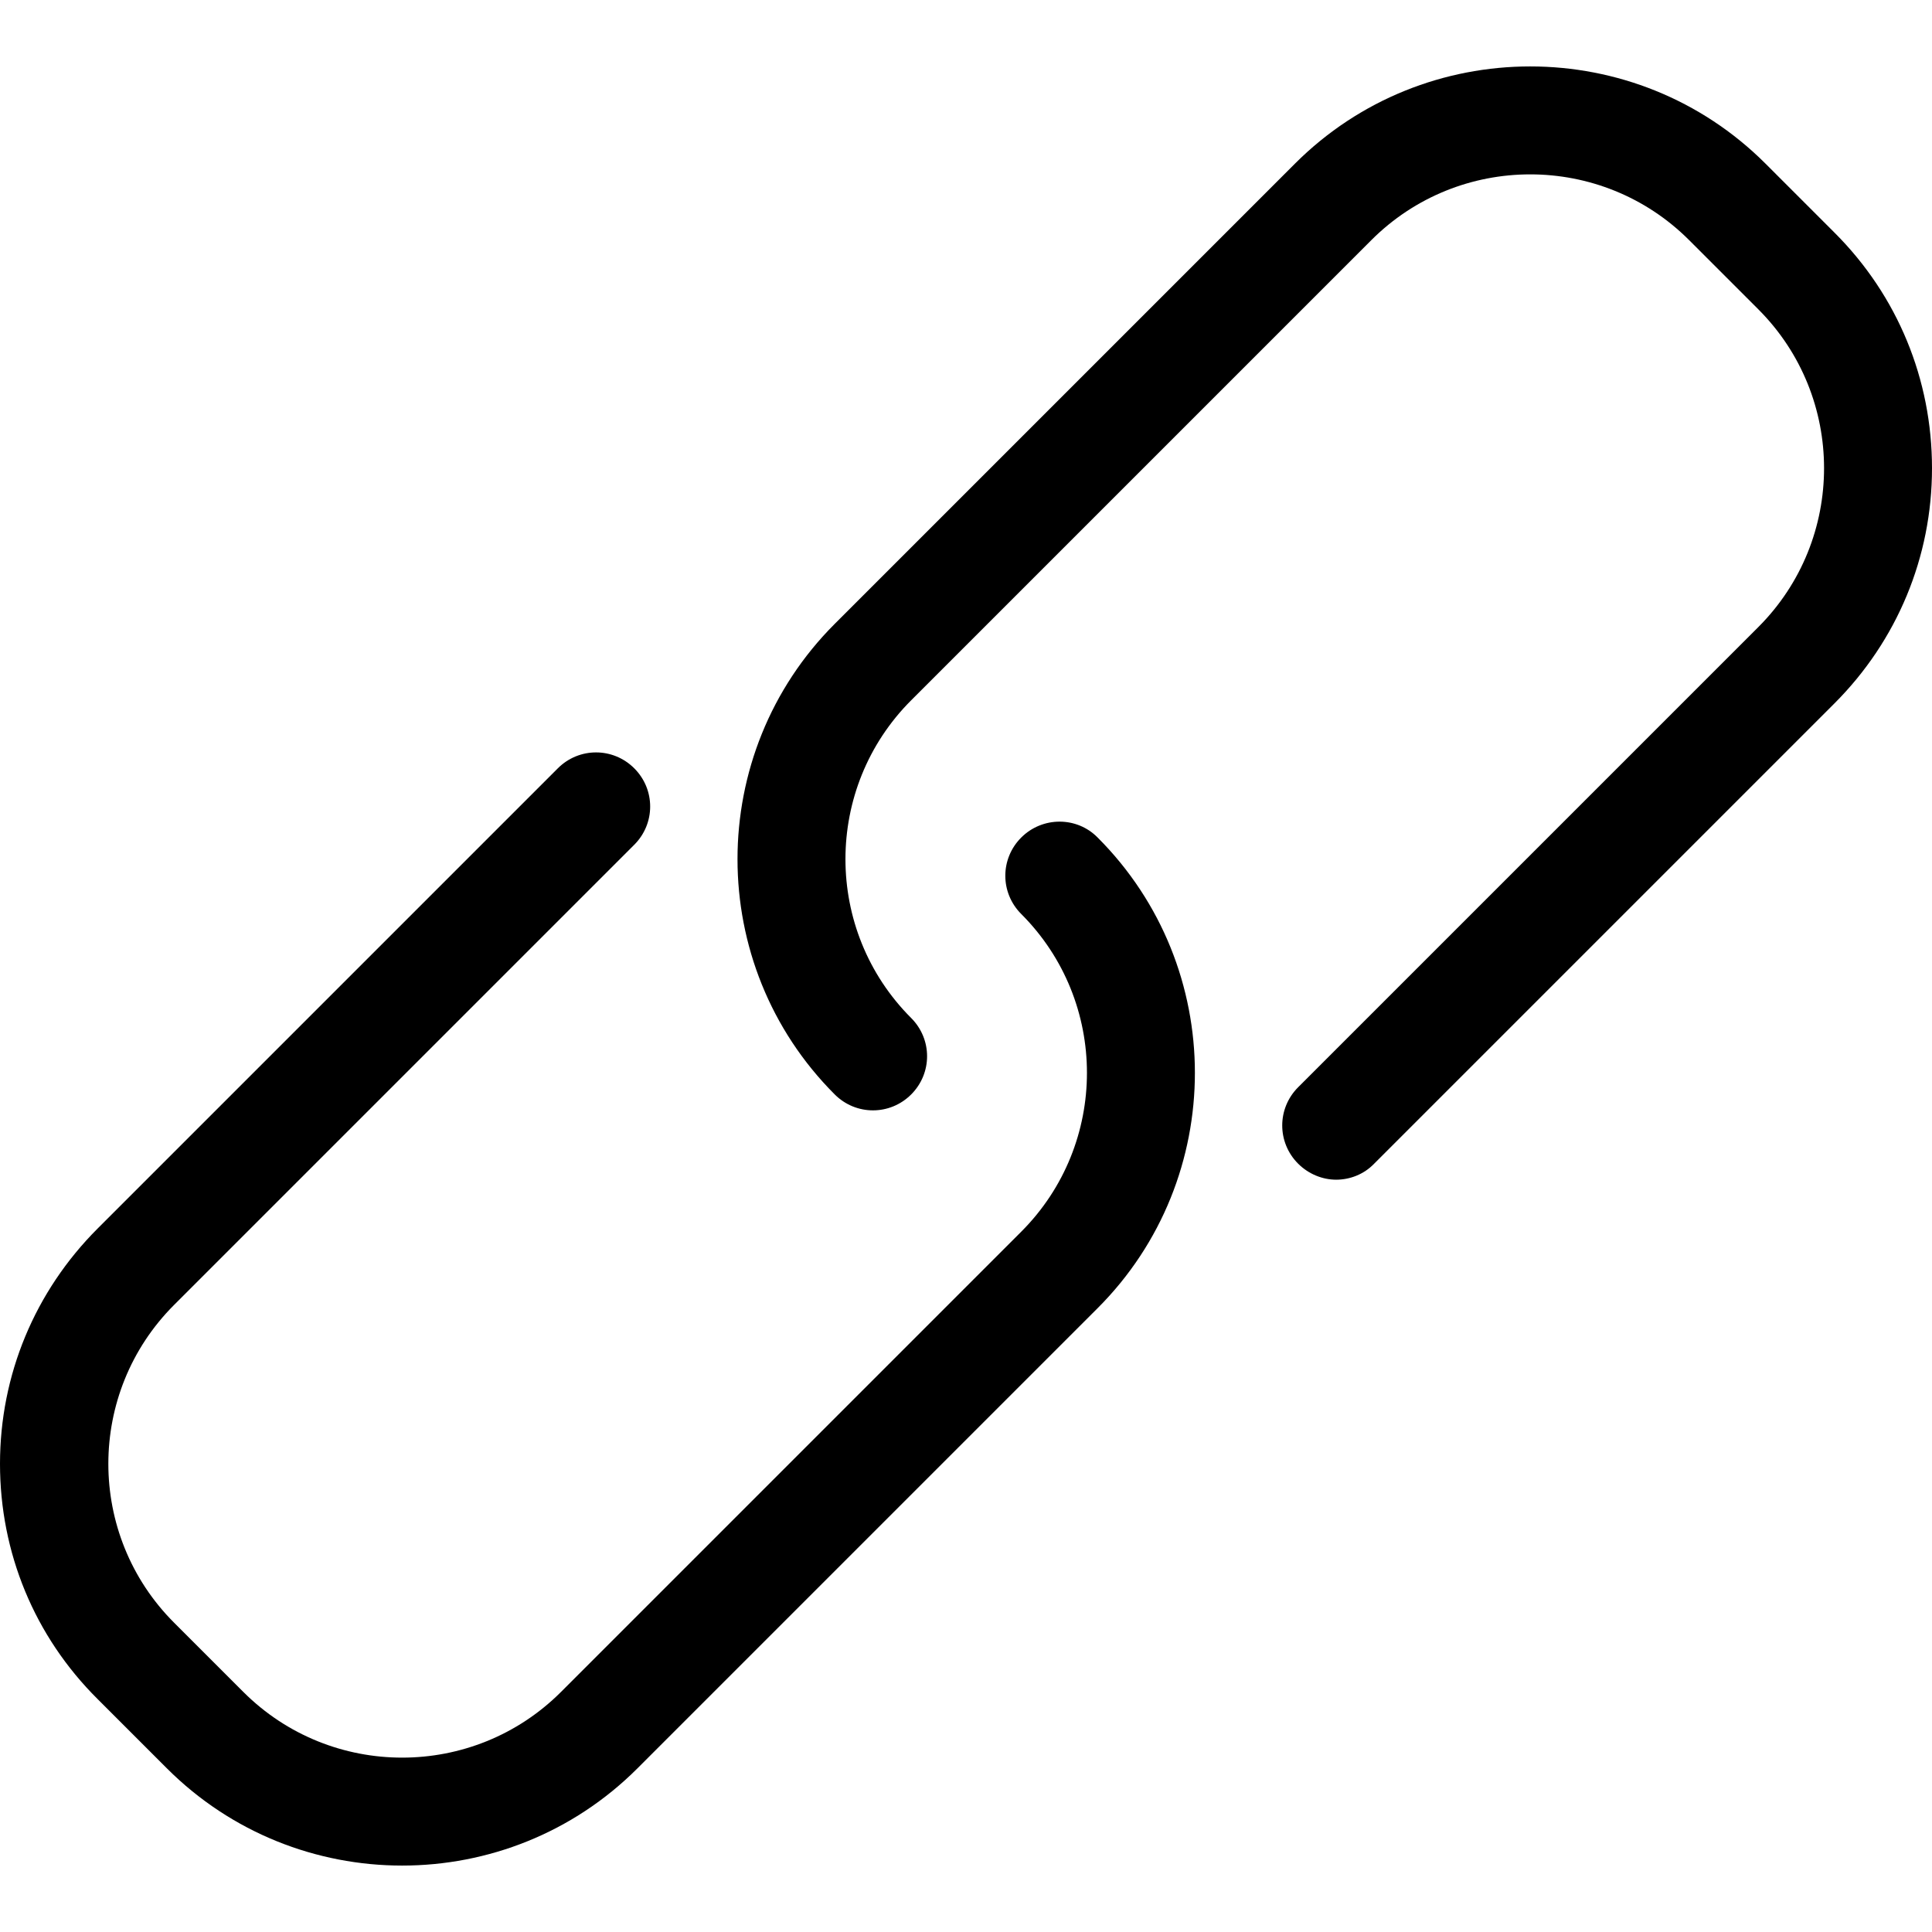
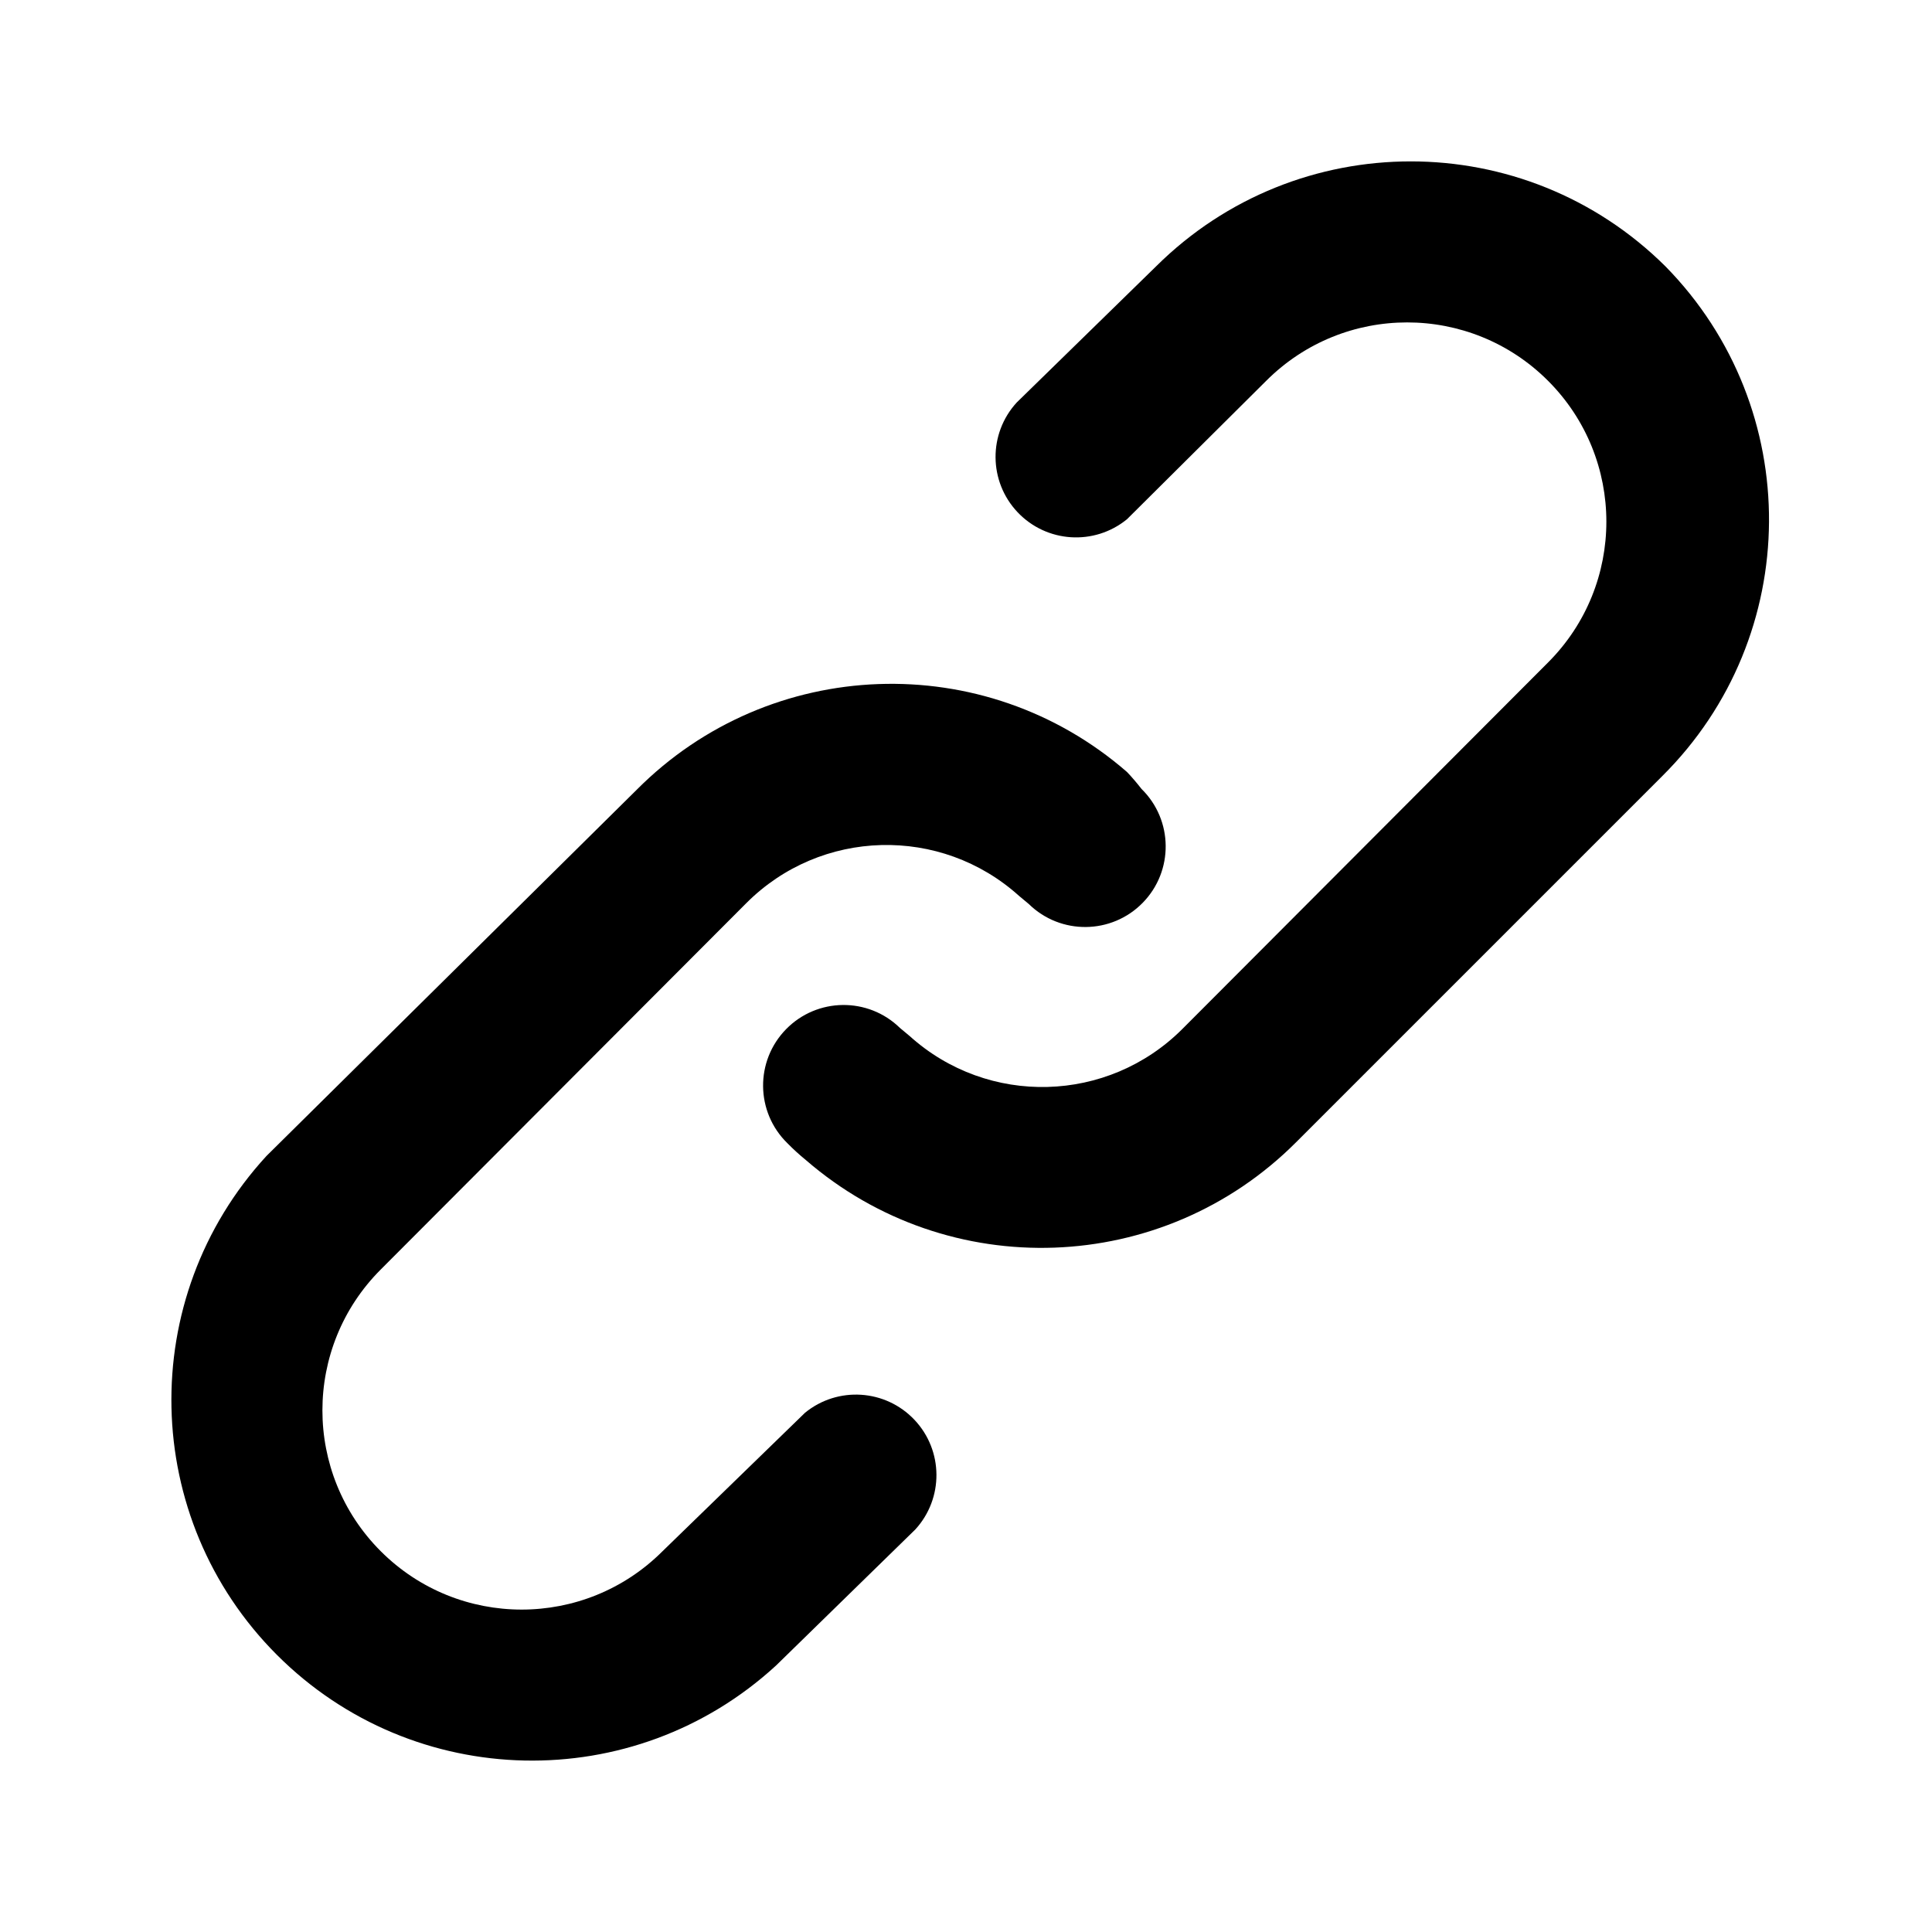
- <svg xmlns="http://www.w3.org/2000/svg" version="1.1" x="0px" y="0px" viewBox="0 0 482.8 482.8" style="enable-background:new 0 0 482.8 482.8;" xml:space="preserve">
-   <g>
-     <path d="M255.2,209.3c-5.3,5.3-5.3,13.8,0,19.1c21.9,21.9,21.9,57.5,0,79.4l-115,115c-21.9,21.9-57.5,21.9-79.4,0l-17.3-17.3   c-21.9-21.9-21.9-57.5,0-79.4l115-115c5.3-5.3,5.3-13.8,0-19.1s-13.8-5.3-19.1,0l-115,115C8.7,322.7,0,343.6,0,365.8   c0,22.2,8.6,43.1,24.4,58.8l17.3,17.3c16.2,16.2,37.5,24.3,58.8,24.3s42.6-8.1,58.8-24.3l115-115c32.4-32.4,32.4-85.2,0-117.6   C269.1,204,260.5,204,255.2,209.3z" />
-     <path d="M458.5,58.2l-17.3-17.3c-32.4-32.4-85.2-32.4-117.6,0l-115,115c-32.4,32.4-32.4,85.2,0,117.6c5.3,5.3,13.8,5.3,19.1,0   s5.3-13.8,0-19.1c-21.9-21.9-21.9-57.5,0-79.4l115-115c21.9-21.9,57.5-21.9,79.4,0l17.3,17.3c21.9,21.9,21.9,57.5,0,79.4l-115,115   c-5.3,5.3-5.3,13.8,0,19.1c2.6,2.6,6.1,4,9.5,4s6.9-1.3,9.5-4l115-115c15.7-15.7,24.4-36.6,24.4-58.8   C482.8,94.8,474.2,73.9,458.5,58.2z" />
-   </g>
+ <svg xmlns="http://www.w3.org/2000/svg" viewBox="0 0 24 24">
+   <path fill="#000000" d="M10,17.55,8.23,19.27a2.47,2.47,0,0,1-3.5-3.5l4.54-4.55a2.46,2.46,0,0,1,3.39-.09l.12.1a1,1,0,0,0,1.4-1.43A2.75,2.75,0,0,0,14,9.59a4.46,4.46,0,0,0-6.09.22L3.31,14.36a4.48,4.48,0,0,0,6.33,6.33L11.37,19A1,1,0,0,0,10,17.55ZM20.69,3.31a4.49,4.49,0,0,0-6.33,0L12.63,5A1,1,0,0,0,14,6.45l1.73-1.72a2.47,2.47,0,0,1,3.5,3.5l-4.54,4.55a2.46,2.46,0,0,1-3.39.09l-.12-.1a1,1,0,0,0-1.4,1.43,2.75,2.75,0,0,0,.23.21,4.47,4.47,0,0,0,6.09-.22l4.55-4.55A4.49,4.49,0,0,0,20.69,3.31Z" />
</svg>
